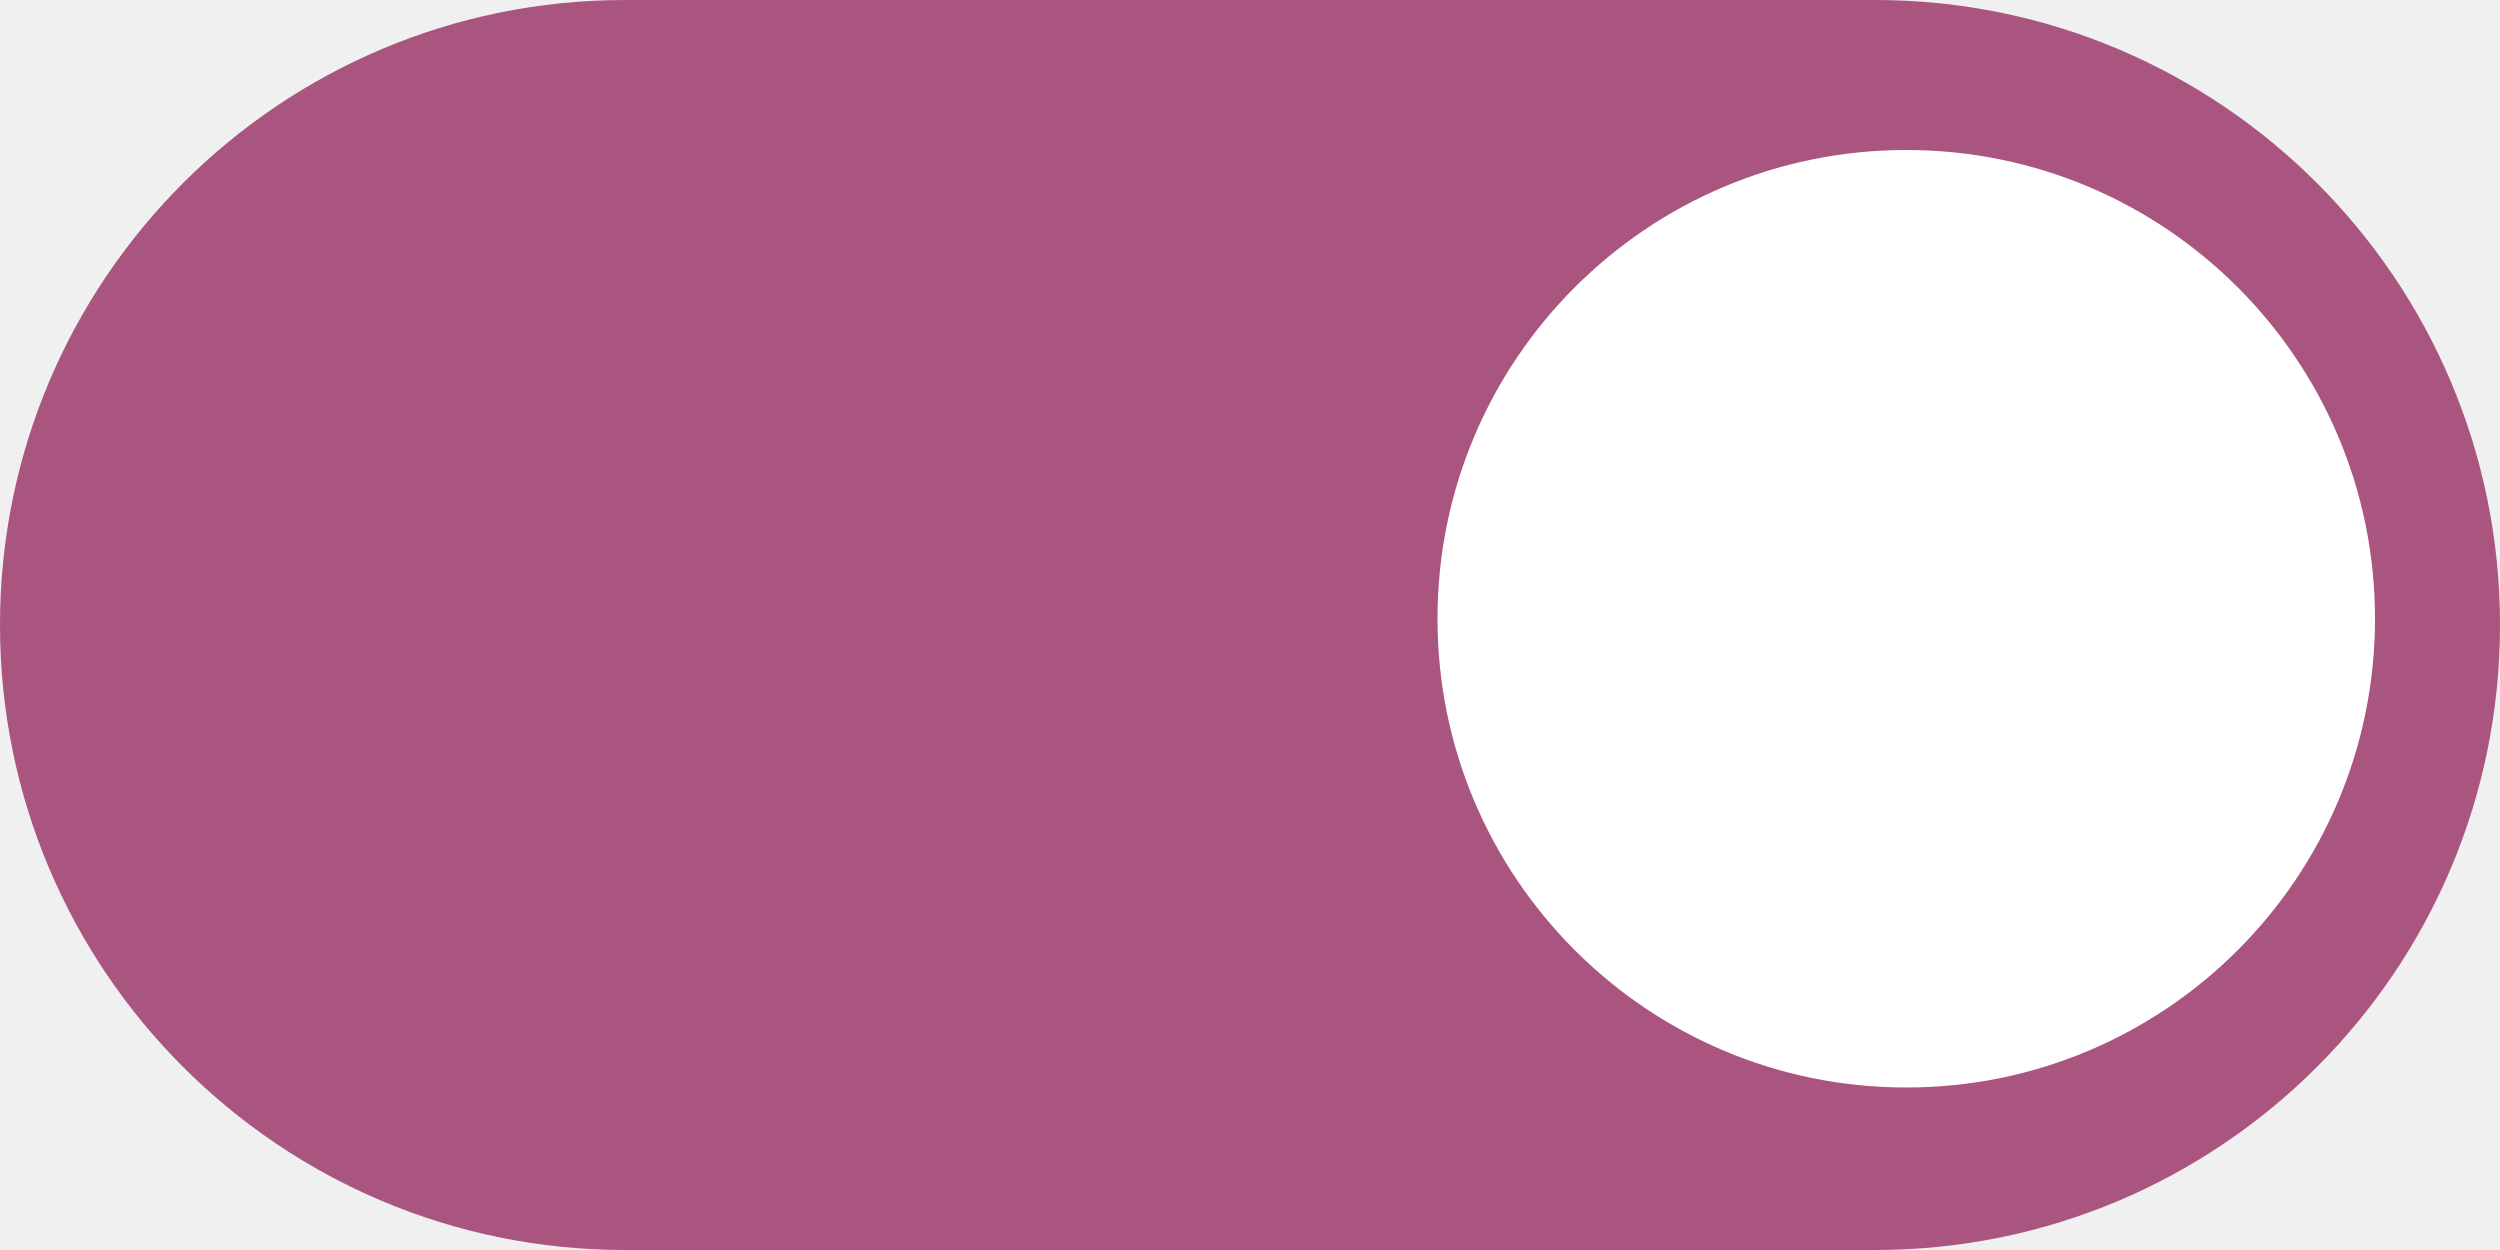
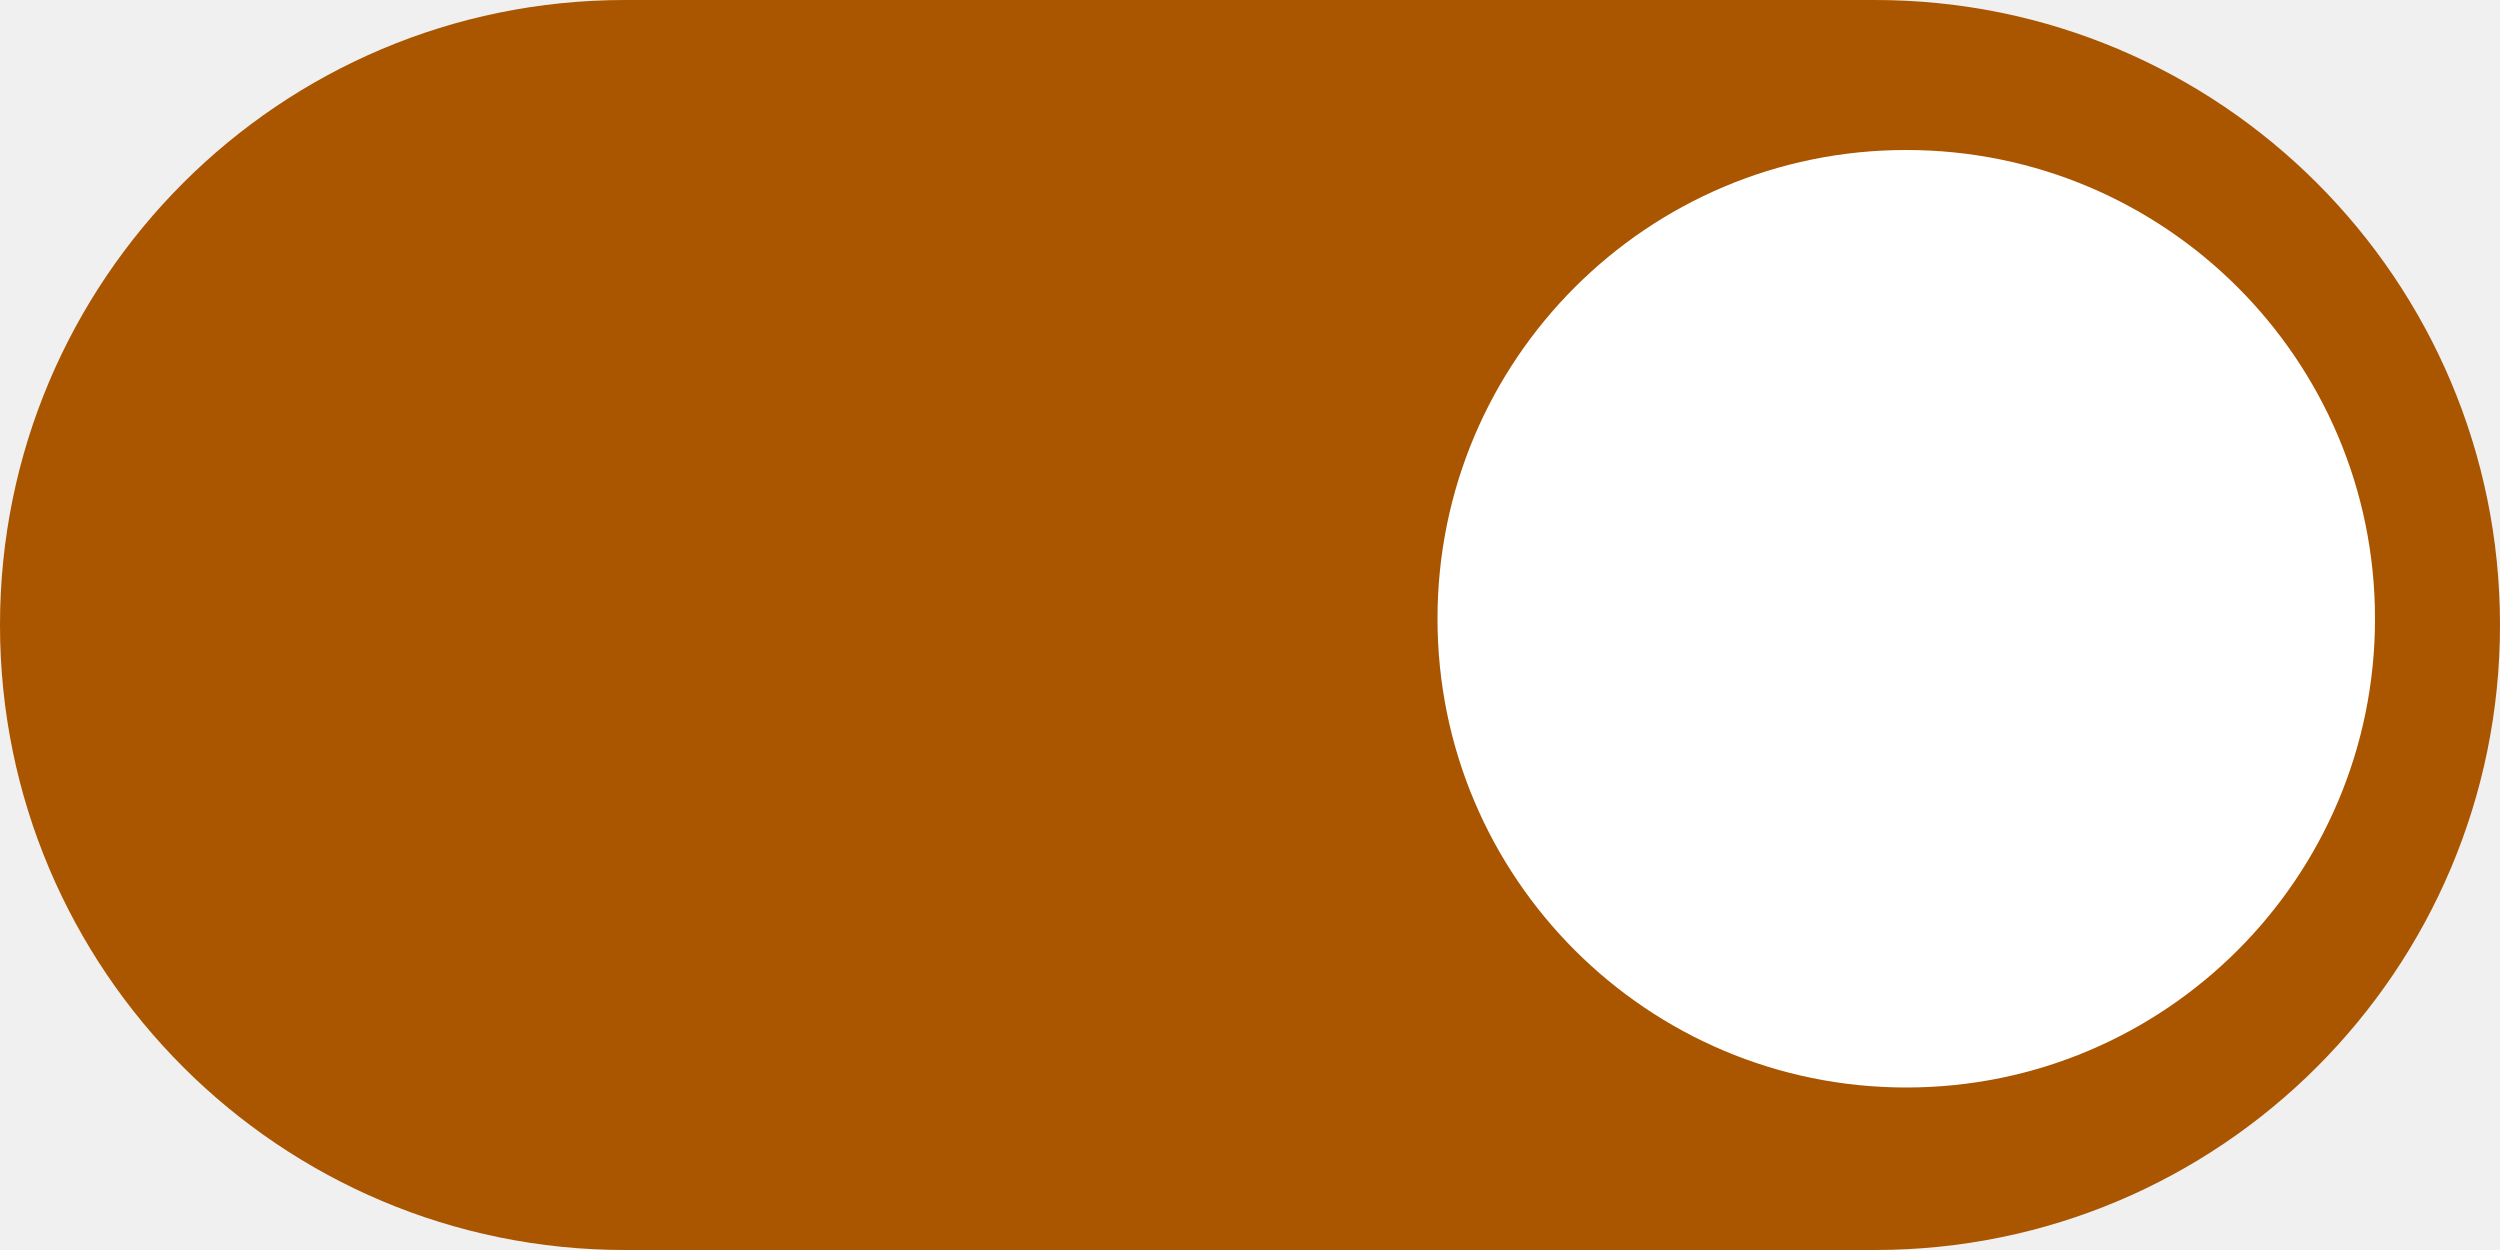
<svg xmlns="http://www.w3.org/2000/svg" width="50" height="25" viewBox="0 0 50 25" fill="none">
-   <rect width="50" height="25" rx="12.5" fill="#aa557f" />
+   <rect width="50" height="25" rx="12.5" fill="#aa5500" />
  <circle cx="38.125" cy="12.375" r="9.375" fill="white" />
</svg>
